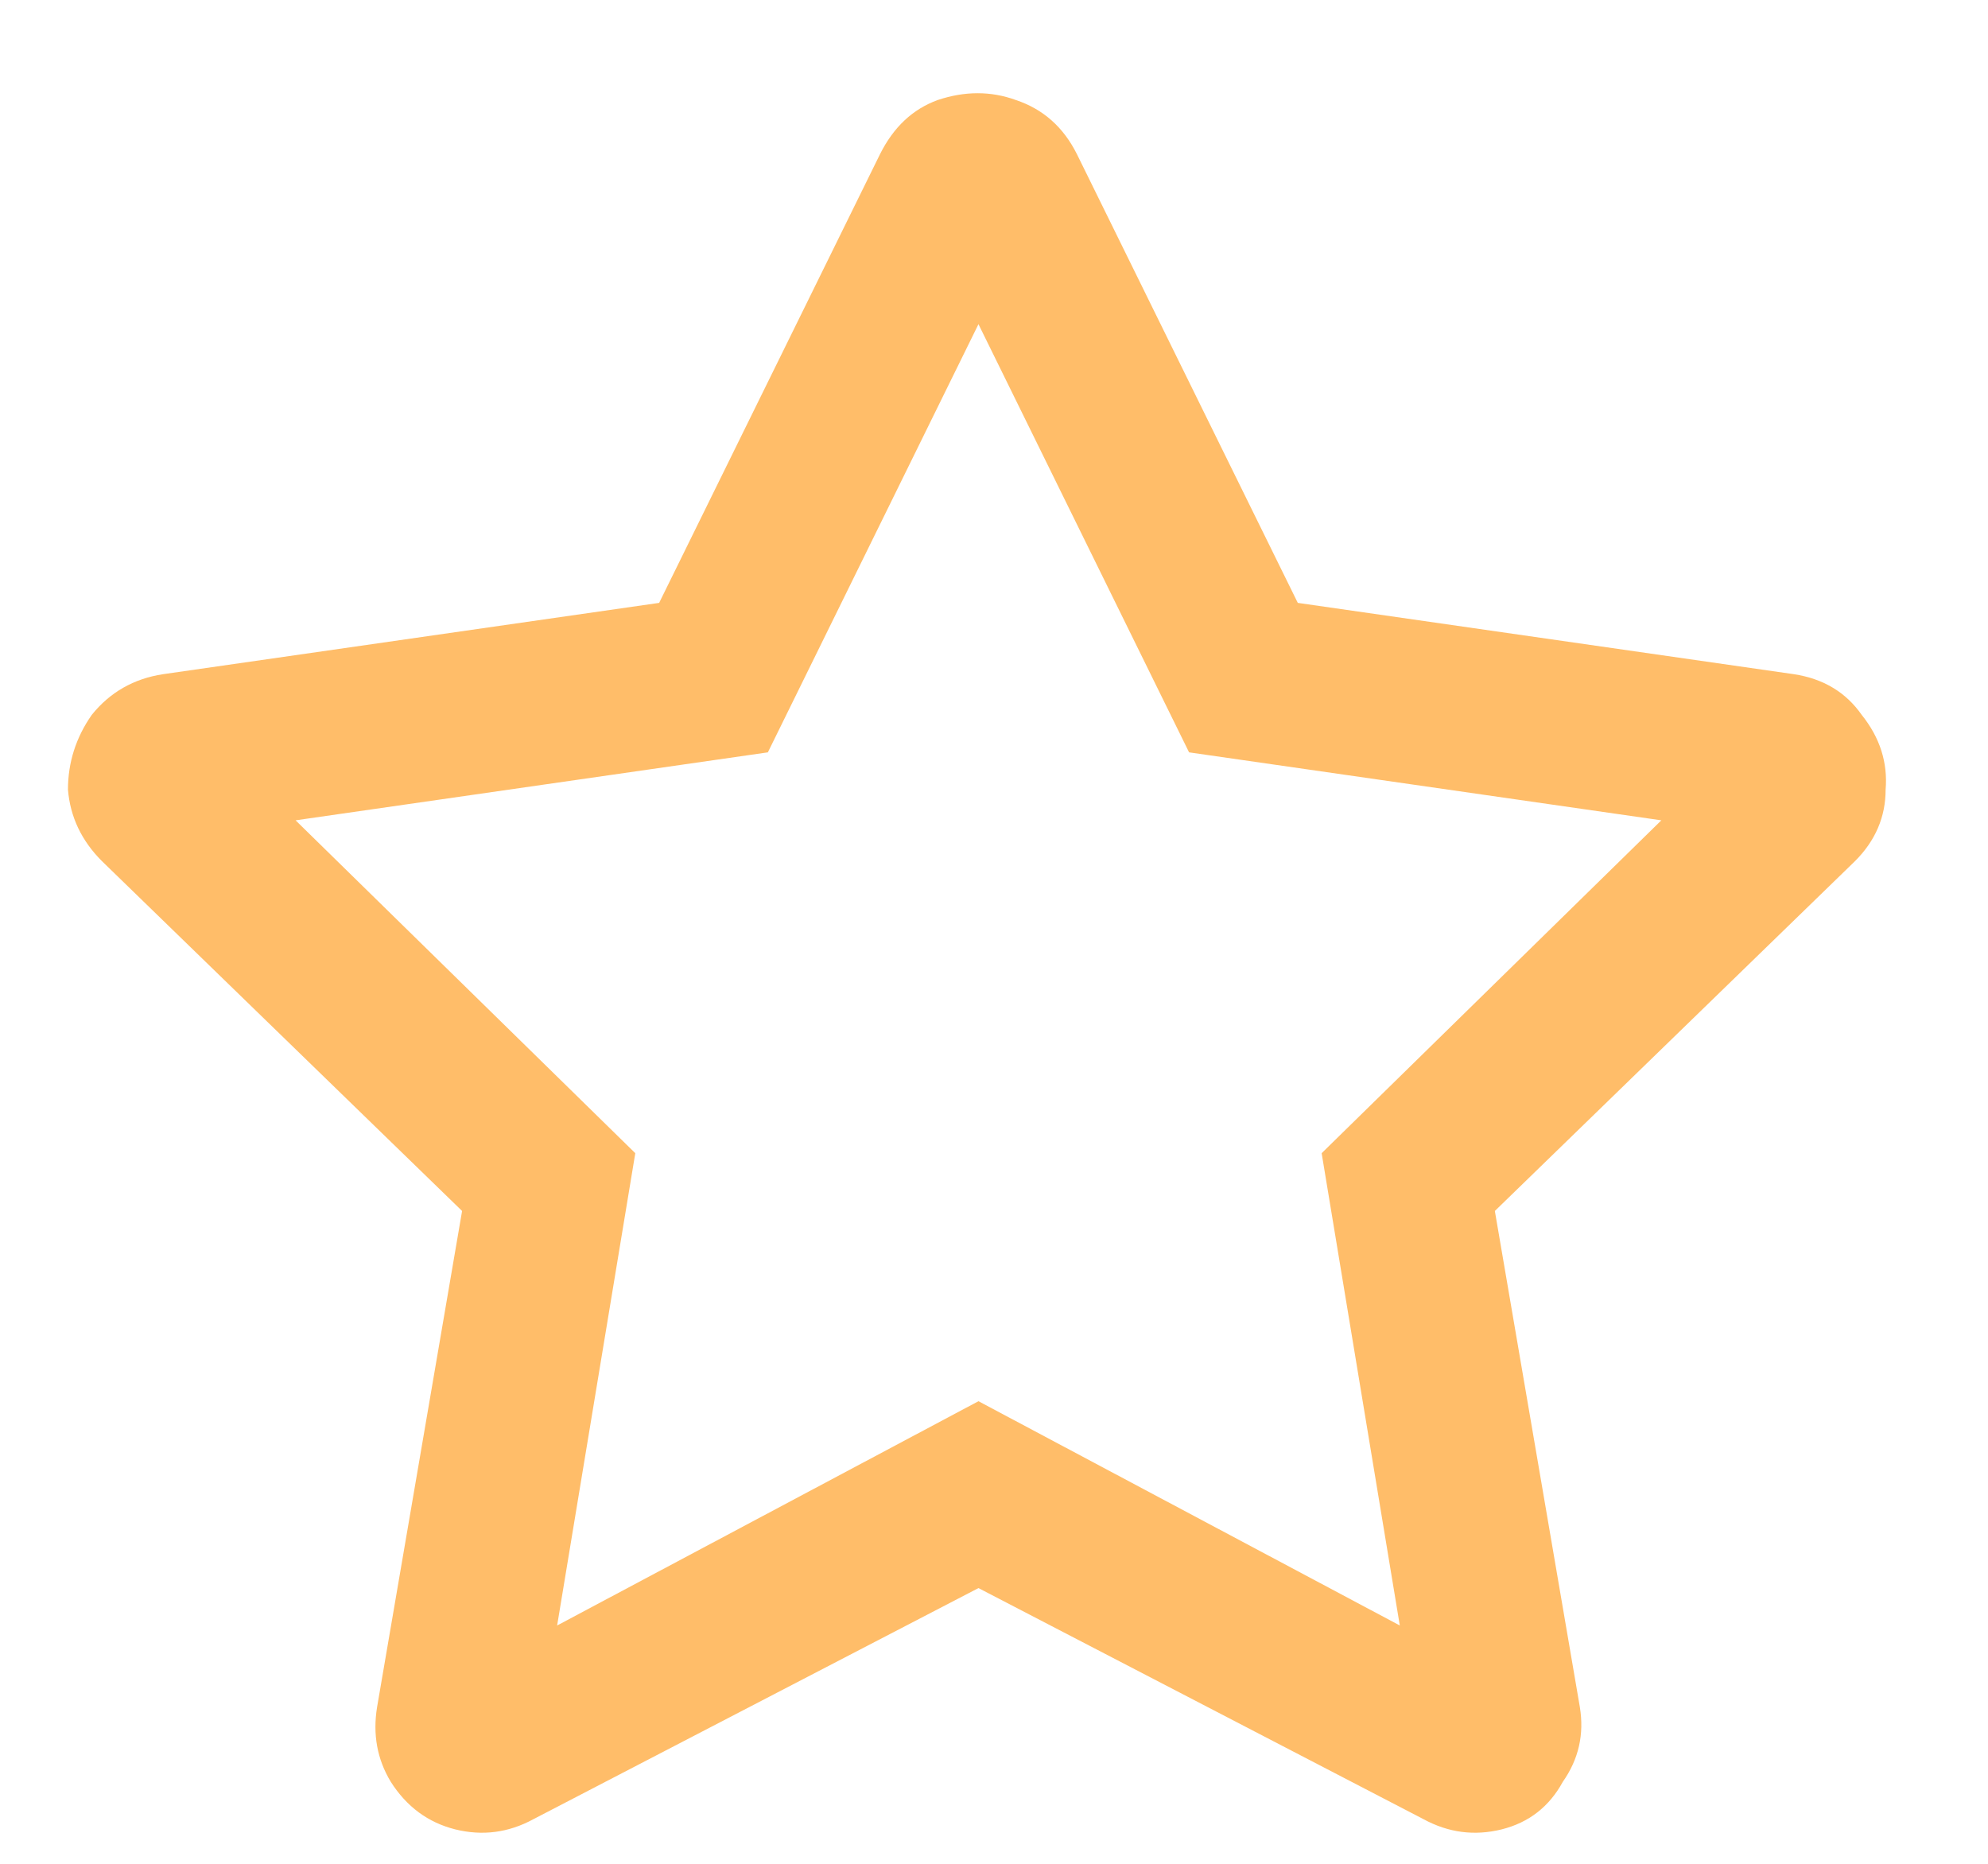
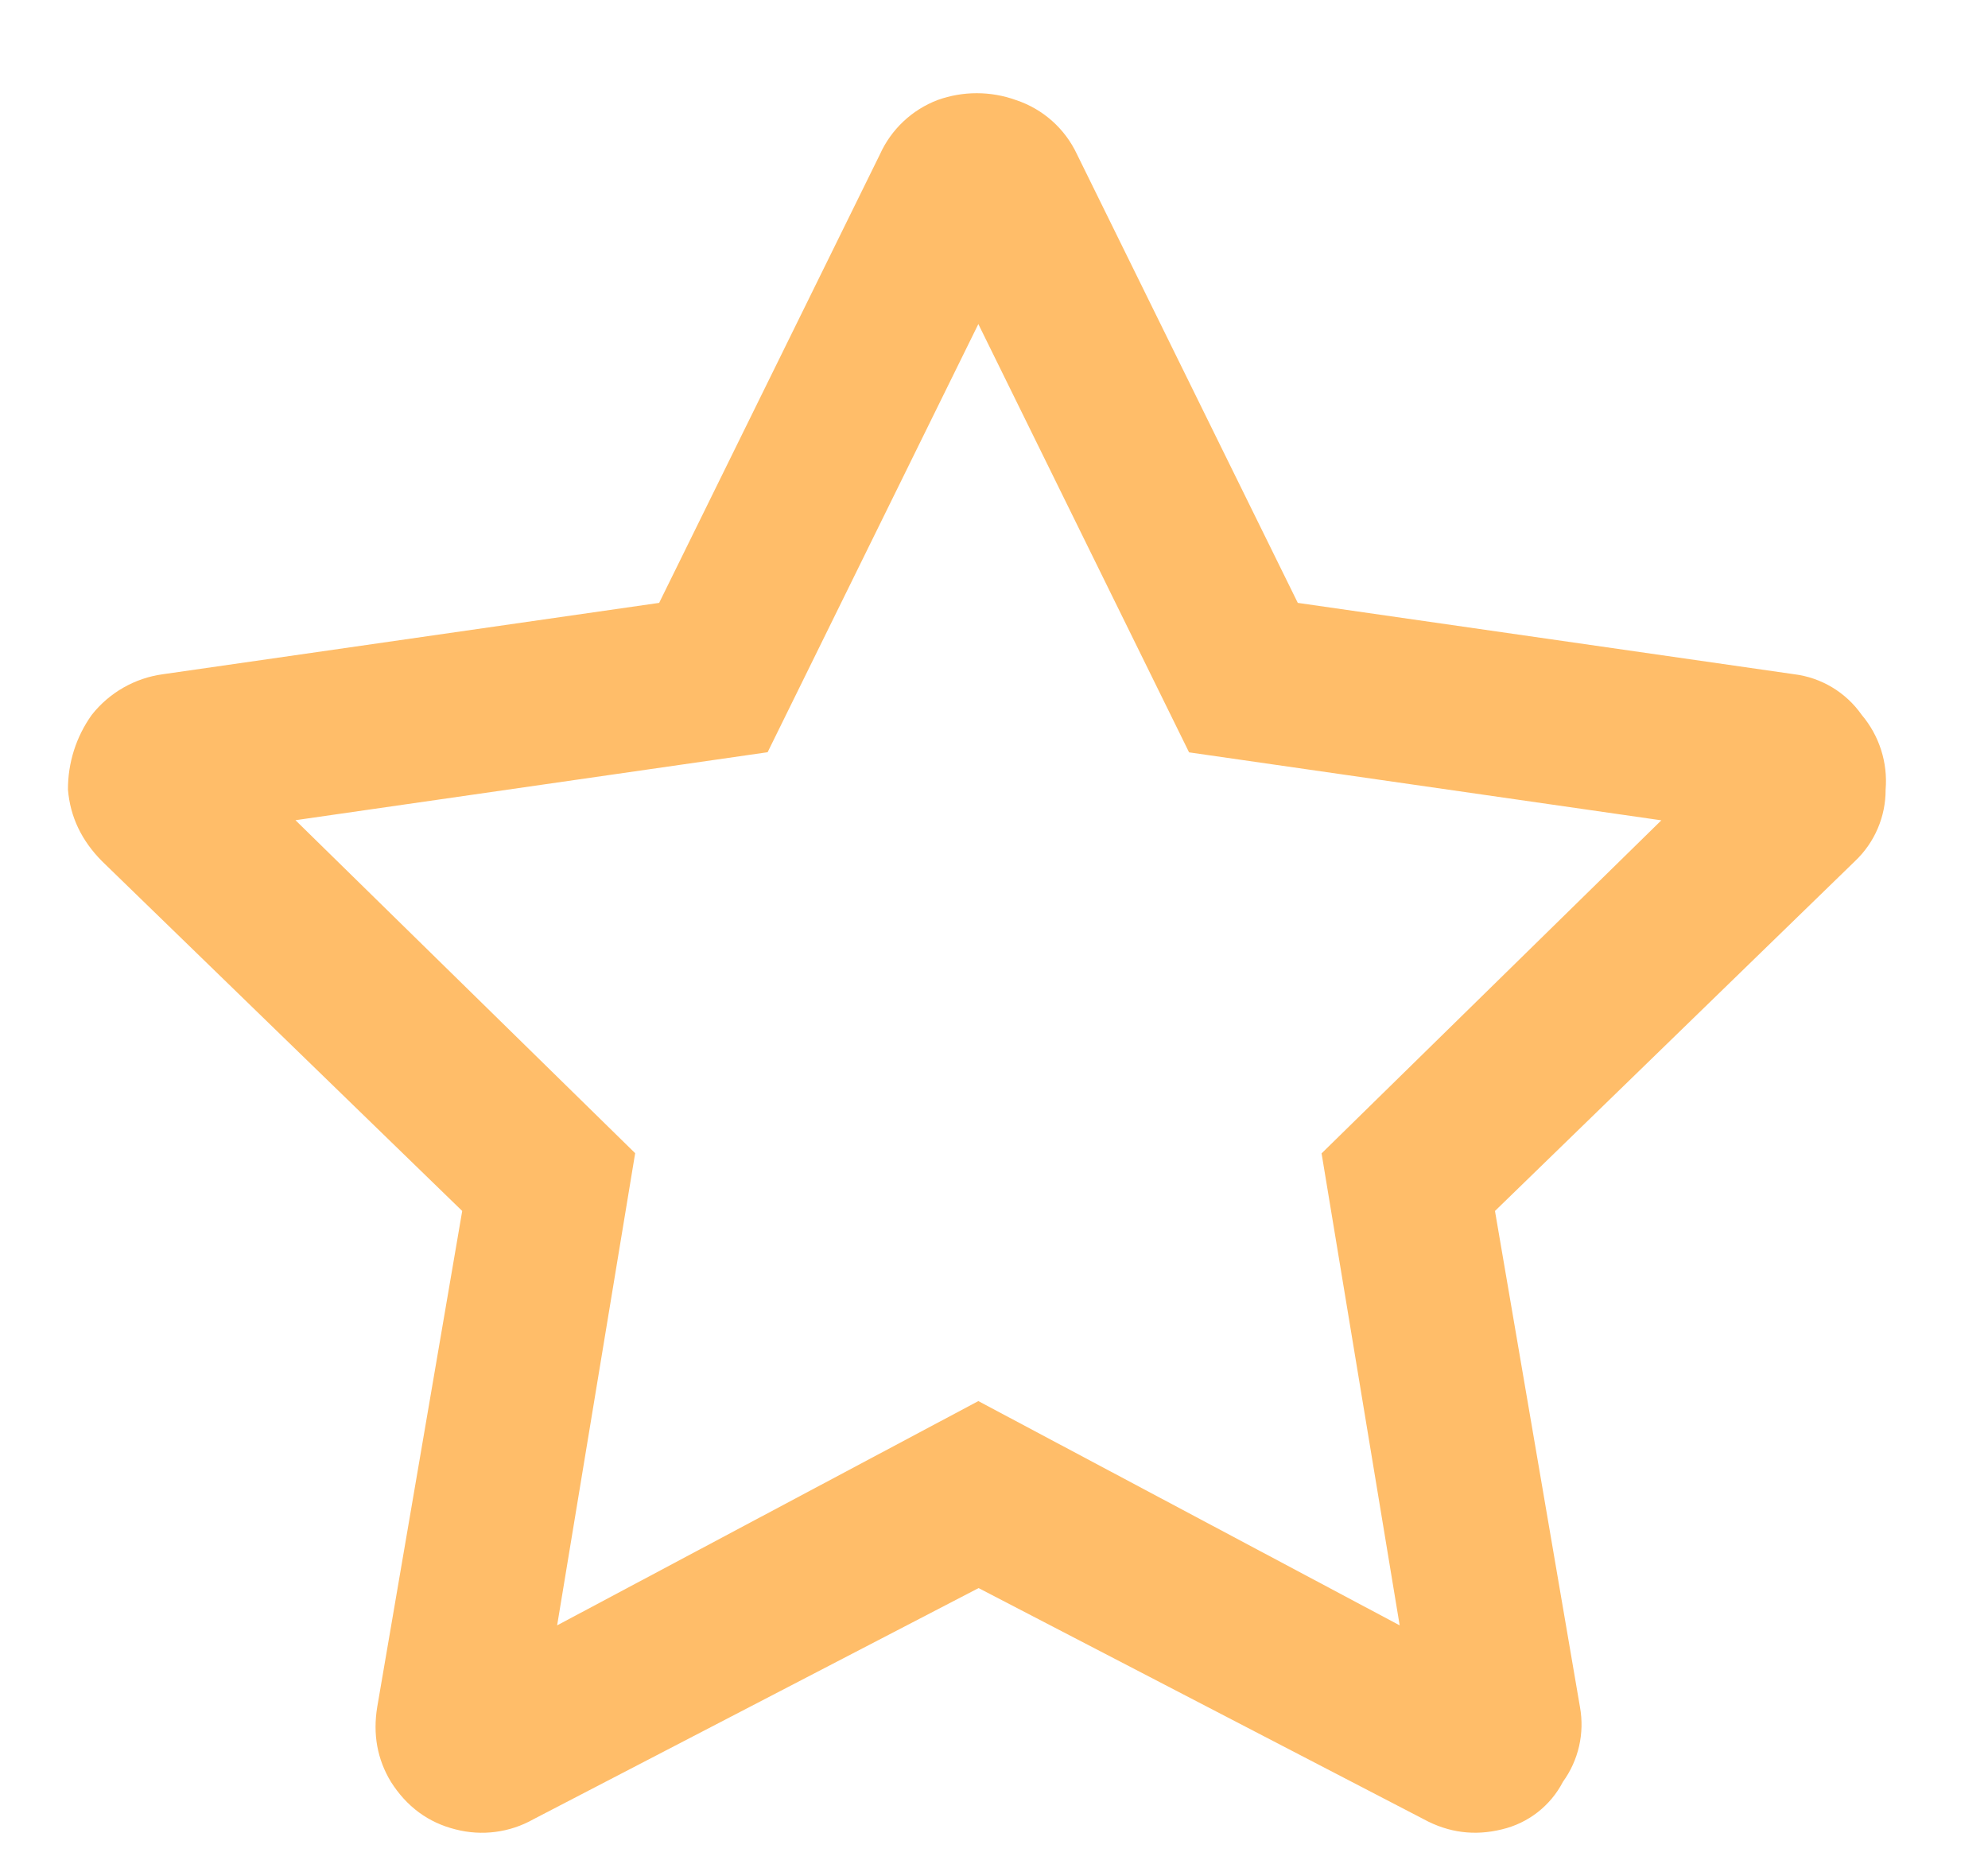
<svg xmlns="http://www.w3.org/2000/svg" width="16" height="15" viewBox="0 0 16 15" fill="none">
-   <path d="M14.438 5.426L10.445 4.852L8.668 1.242C8.559 1.023 8.395 0.878 8.176 0.805C7.975 0.732 7.766 0.732 7.547 0.805C7.346 0.878 7.191 1.023 7.082 1.242L5.305 4.852L1.312 5.426C1.076 5.462 0.884 5.572 0.738 5.754C0.611 5.936 0.547 6.137 0.547 6.355C0.565 6.574 0.656 6.766 0.82 6.93L3.719 9.746L3.035 13.738C2.999 13.957 3.035 14.158 3.145 14.34C3.272 14.54 3.445 14.668 3.664 14.723C3.883 14.777 4.092 14.75 4.293 14.641L7.875 12.781L11.457 14.641C11.658 14.75 11.867 14.777 12.086 14.723C12.305 14.668 12.469 14.54 12.578 14.34C12.706 14.158 12.751 13.957 12.715 13.738L12.031 9.746L14.93 6.93C15.094 6.766 15.176 6.574 15.176 6.355C15.194 6.137 15.13 5.936 14.984 5.754C14.857 5.572 14.675 5.462 14.438 5.426ZM10.637 9.281L11.266 13.082L7.875 11.277L4.484 13.082L5.113 9.281L2.379 6.602L6.18 6.055L7.875 2.609L9.57 6.055L13.371 6.602L10.637 9.281Z" fill="#FFBD69" />
+   <path d="M14.438 5.426l-3.993-.574-1.777-3.61a.83.83 0 00-.492-.437.931.931 0 00-.63 0 .836.836 0 00-.464.437l-1.777 3.61-3.992.574a.88.88 0 00-.575.328 1.026 1.026 0 00-.191.601c.018.22.11.41.273.575l2.9 2.816-.684 3.992c-.036.219 0 .42.11.602.127.2.3.328.52.383a.844.844 0 00.628-.082l3.582-1.86 3.582 1.86c.2.109.41.136.629.082a.745.745 0 00.492-.383.786.786 0 00.137-.602l-.684-3.992L14.93 6.93a.787.787 0 00.246-.575.825.825 0 00-.192-.601.781.781 0 00-.546-.328zM10.636 9.28l.629 3.801-3.391-1.805-3.39 1.805.628-3.8-2.734-2.68 3.8-.547 1.696-3.446L9.57 6.055l3.801.547-2.734 2.68z" fill="#FFBD69" />
</svg>
